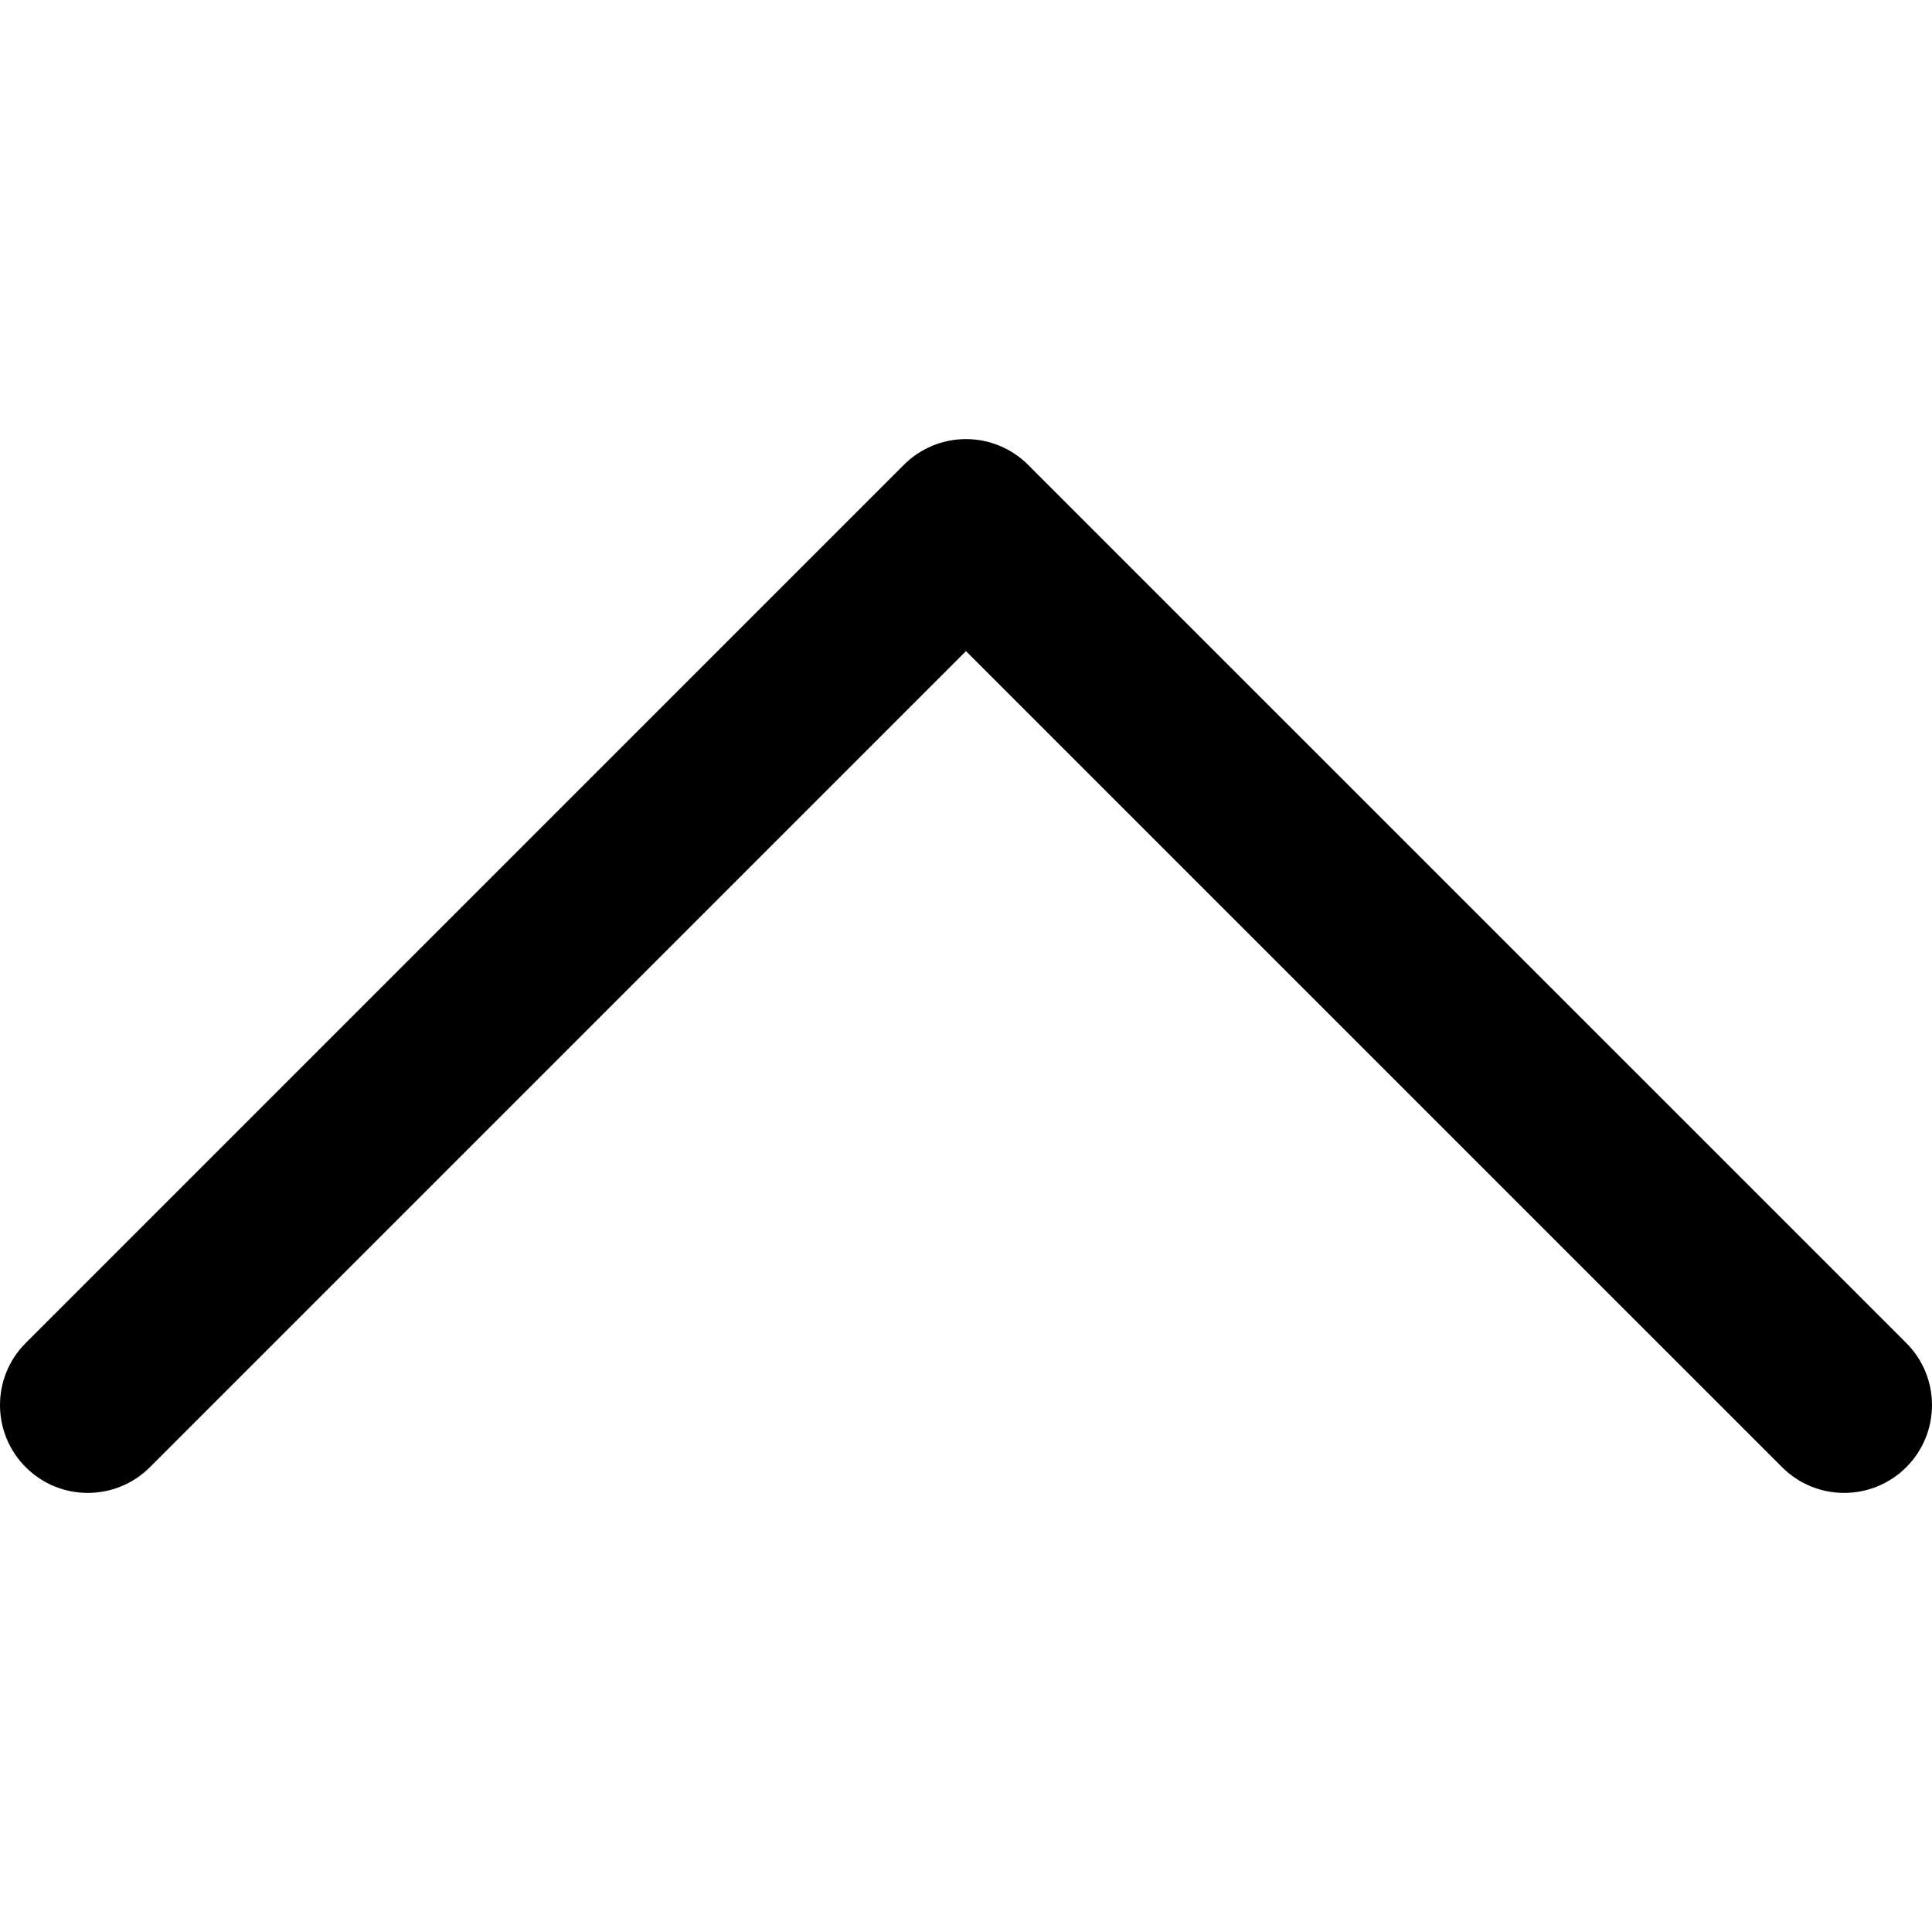
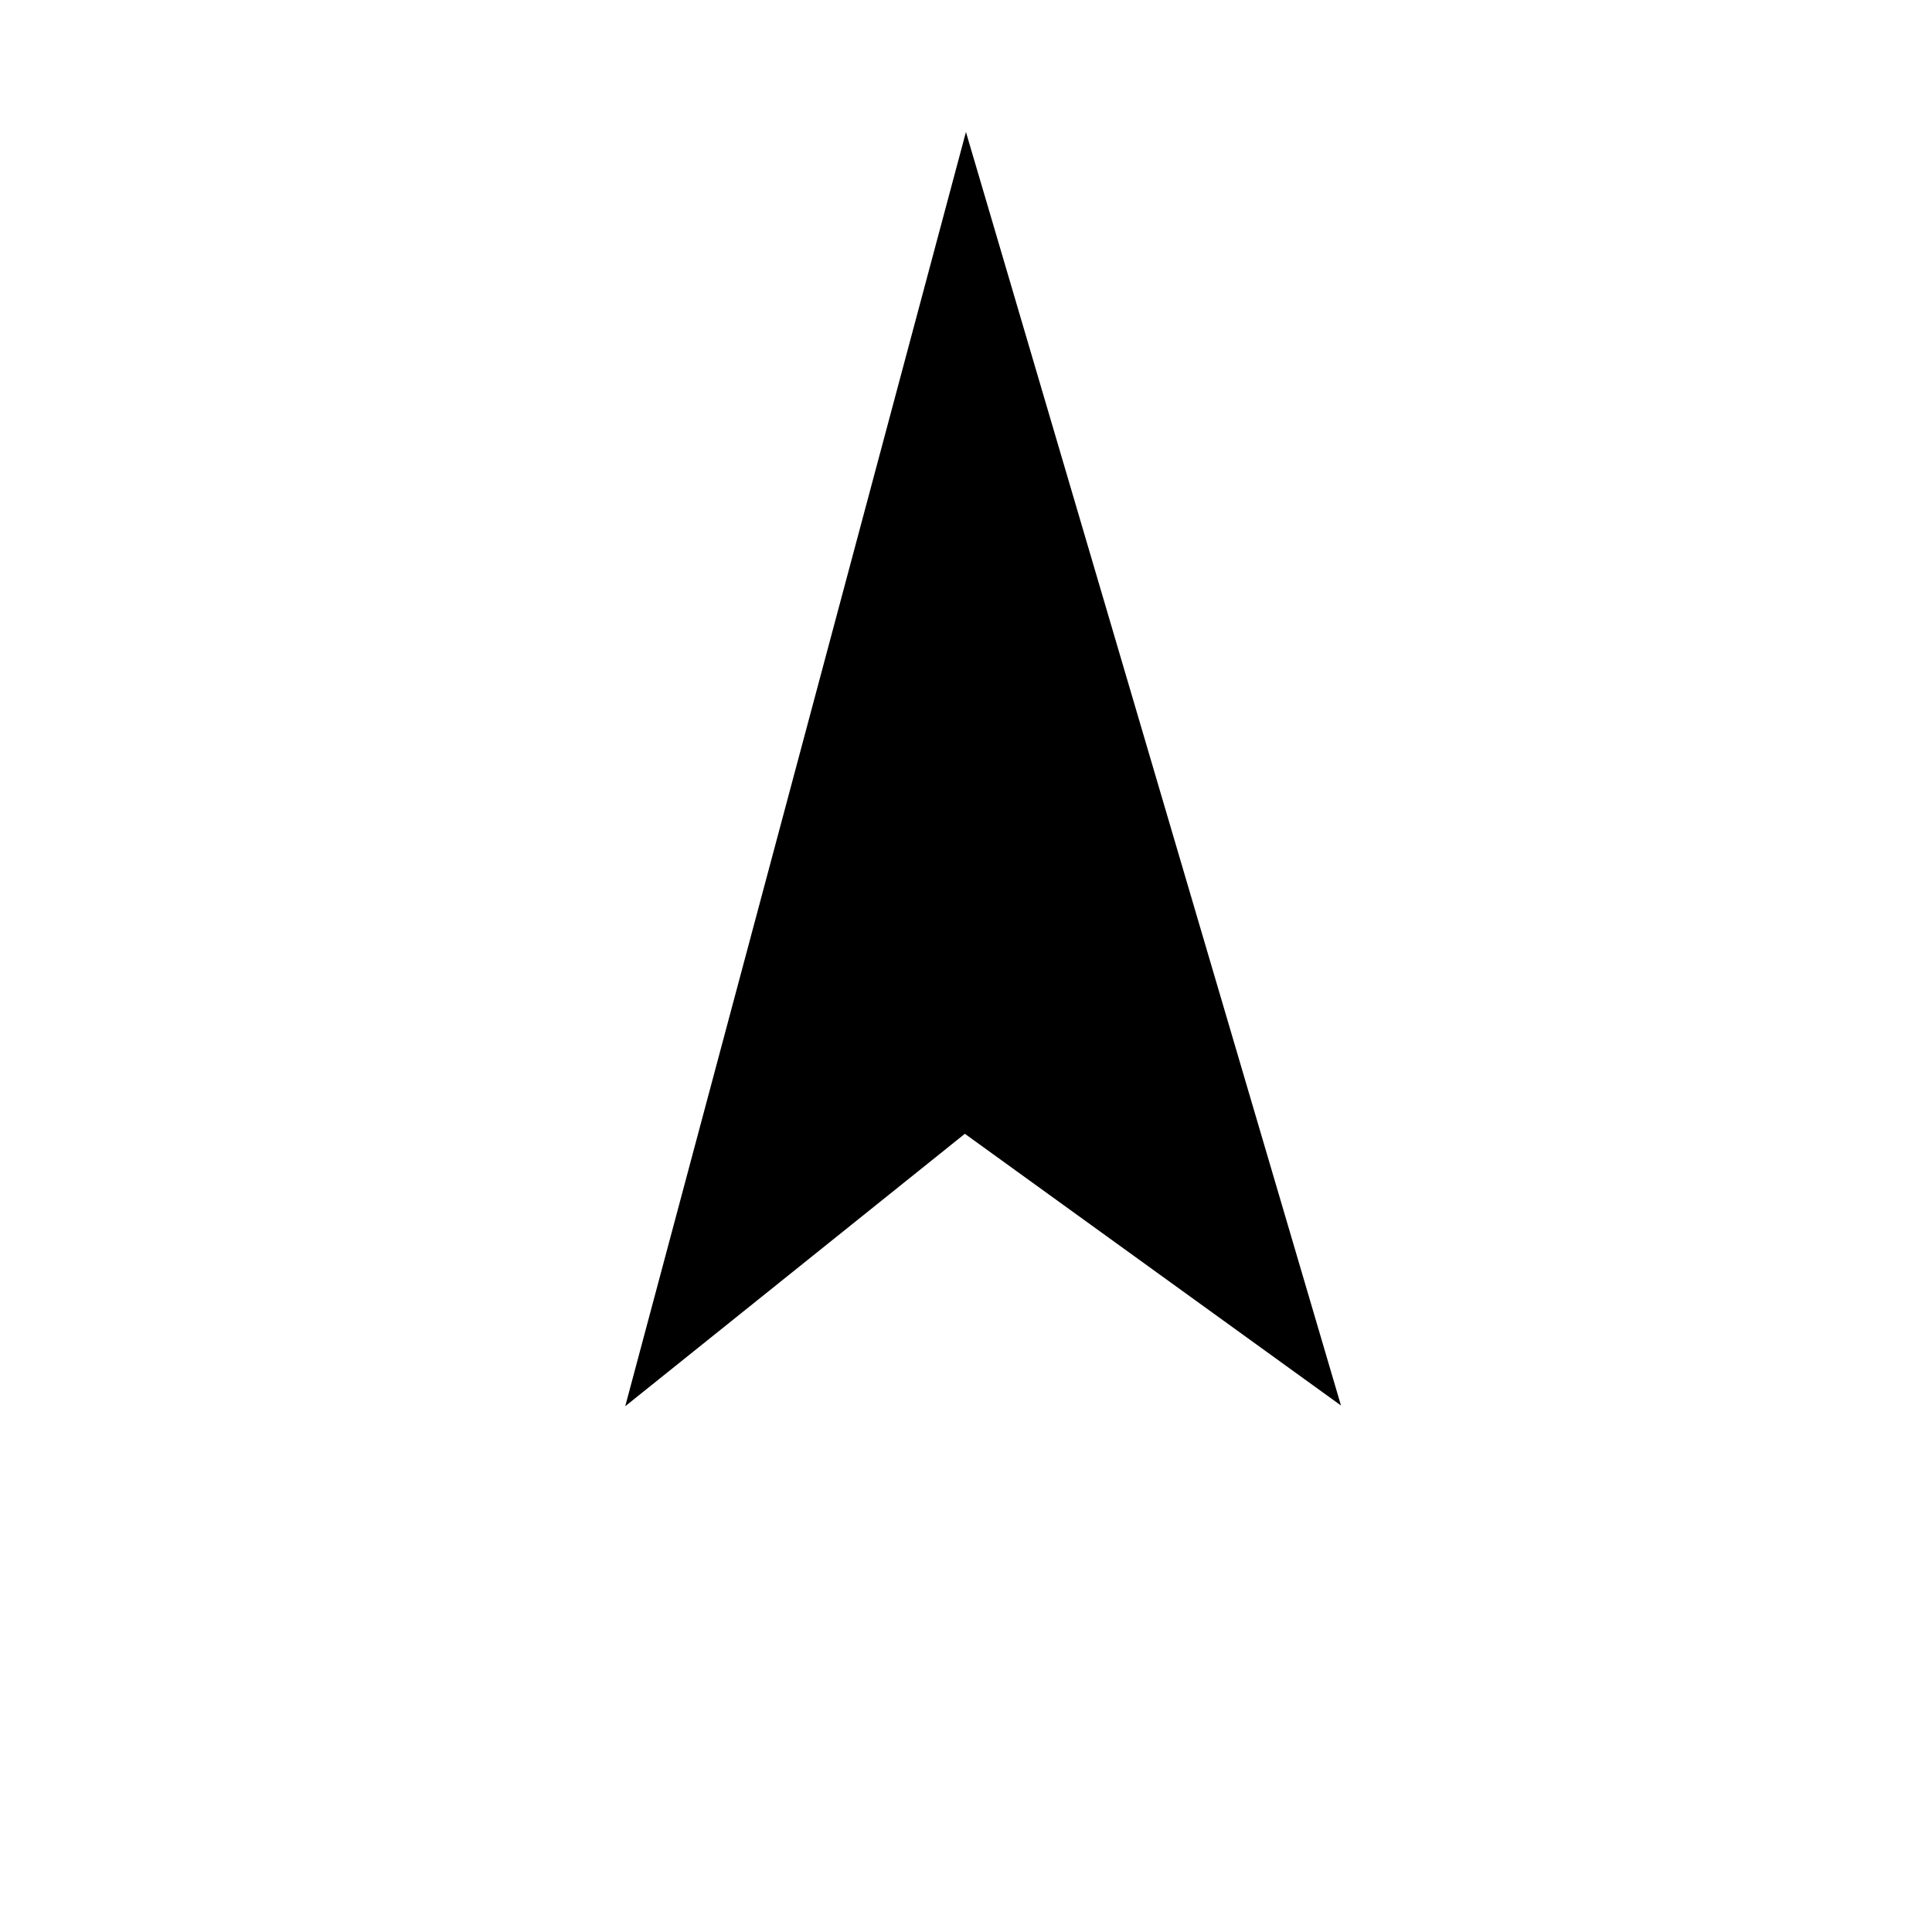
<svg xmlns="http://www.w3.org/2000/svg" version="1.1" id="Layer_1" x="0px" y="0px" viewBox="0 0 330 330" style="enable-background:new 0 0 330 330;" xml:space="preserve">
-   <path id="XMLID_224_" d="M325.606,229.393l-150.004-150C172.79,76.58,168.974,75,164.996,75c-3.979,0-7.794,1.581-10.607,4.394  l-149.996,150c-5.858,5.858-5.858,15.355,0,21.213c5.857,5.857,15.355,5.858,21.213,0l139.39-139.393l139.397,139.393  C307.322,253.536,311.161,255,315,255c3.839,0,7.678-1.464,10.607-4.394C331.464,244.748,331.464,235.251,325.606,229.393z" />
-   <g>
+   <defs id="defs36" />
+   <path id="XMLID_224_" d="m 164.989,22.545 -58.195,217.649 58.012,-46.533 64.243,46.41 z" style="stroke-width:0.67" />
+   <g id="g3">
</g>
-   <g>
+   <g id="g5">
</g>
-   <g>
+   <g id="g7">
</g>
-   <g>
+   <g id="g9">
</g>
-   <g>
+   <g id="g11">
</g>
-   <g>
+   <g id="g13">
</g>
-   <g>
+   <g id="g15">
</g>
-   <g>
+   <g id="g17">
</g>
-   <g>
+   <g id="g19">
</g>
-   <g>
+   <g id="g21">
</g>
-   <g>
+   <g id="g23">
</g>
-   <g>
+   <g id="g25">
</g>
-   <g>
+   <g id="g27">
</g>
-   <g>
+   <g id="g29">
</g>
-   <g>
+   <g id="g31">
</g>
</svg>
